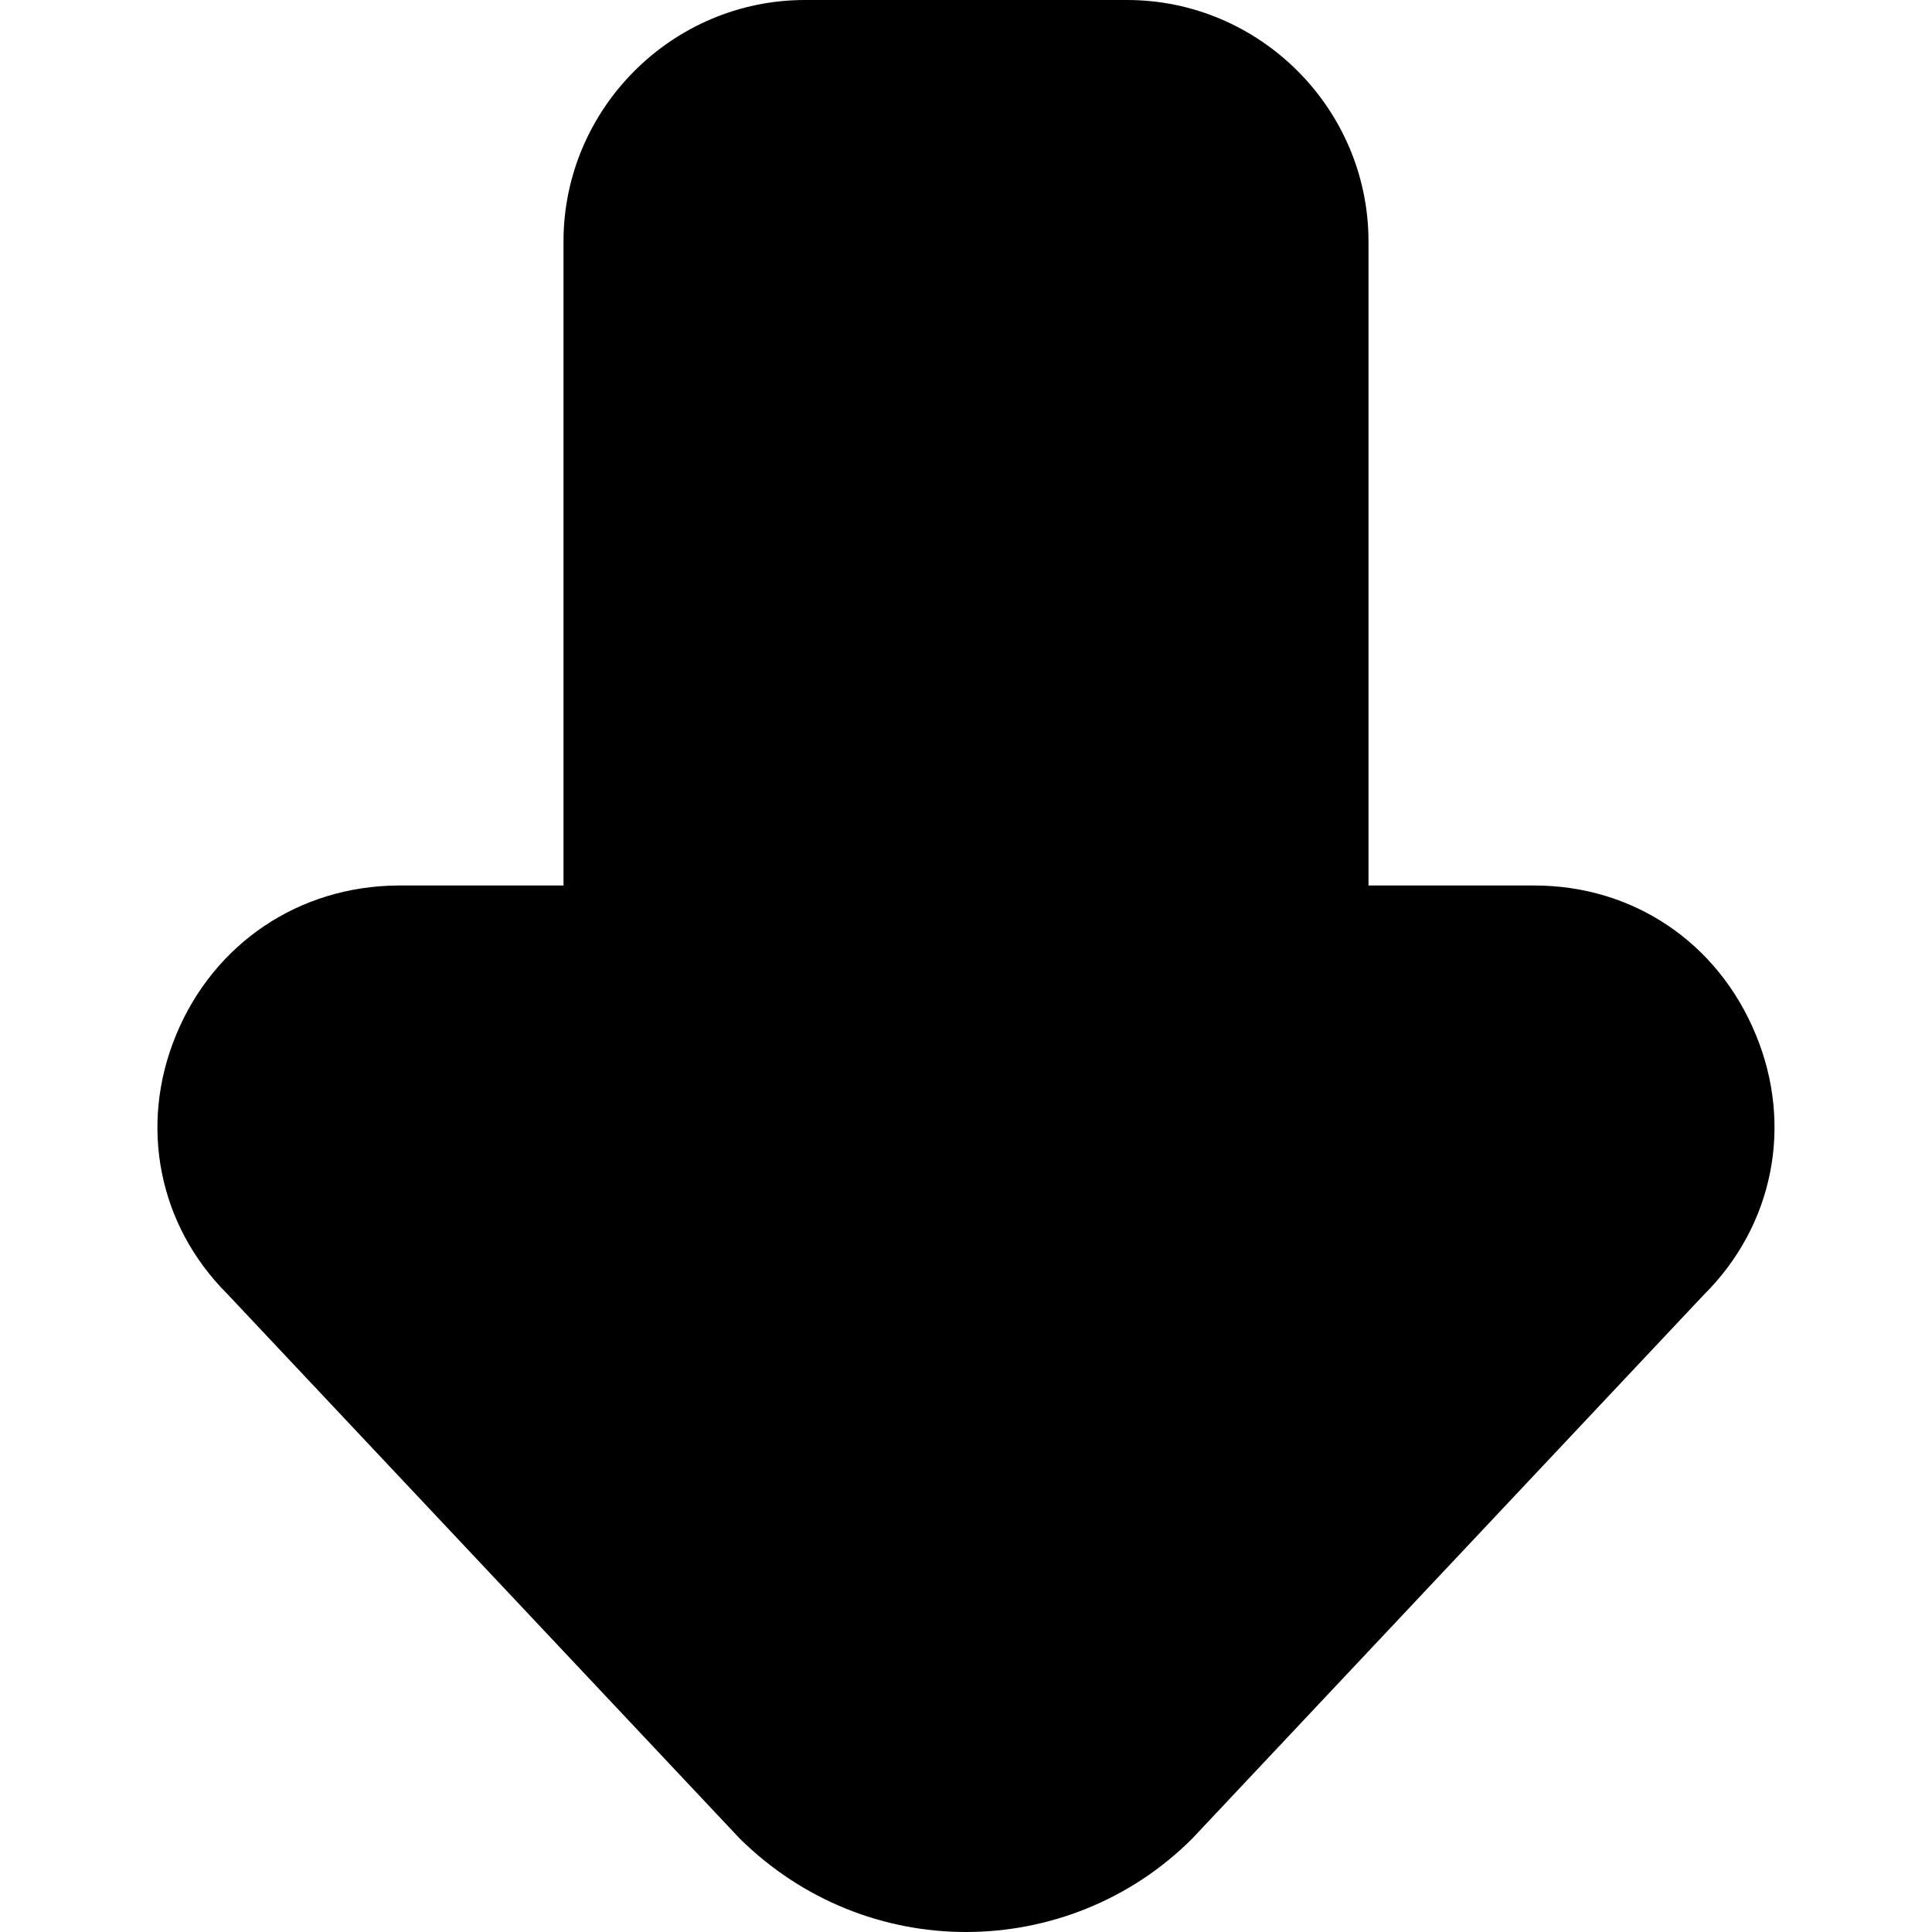
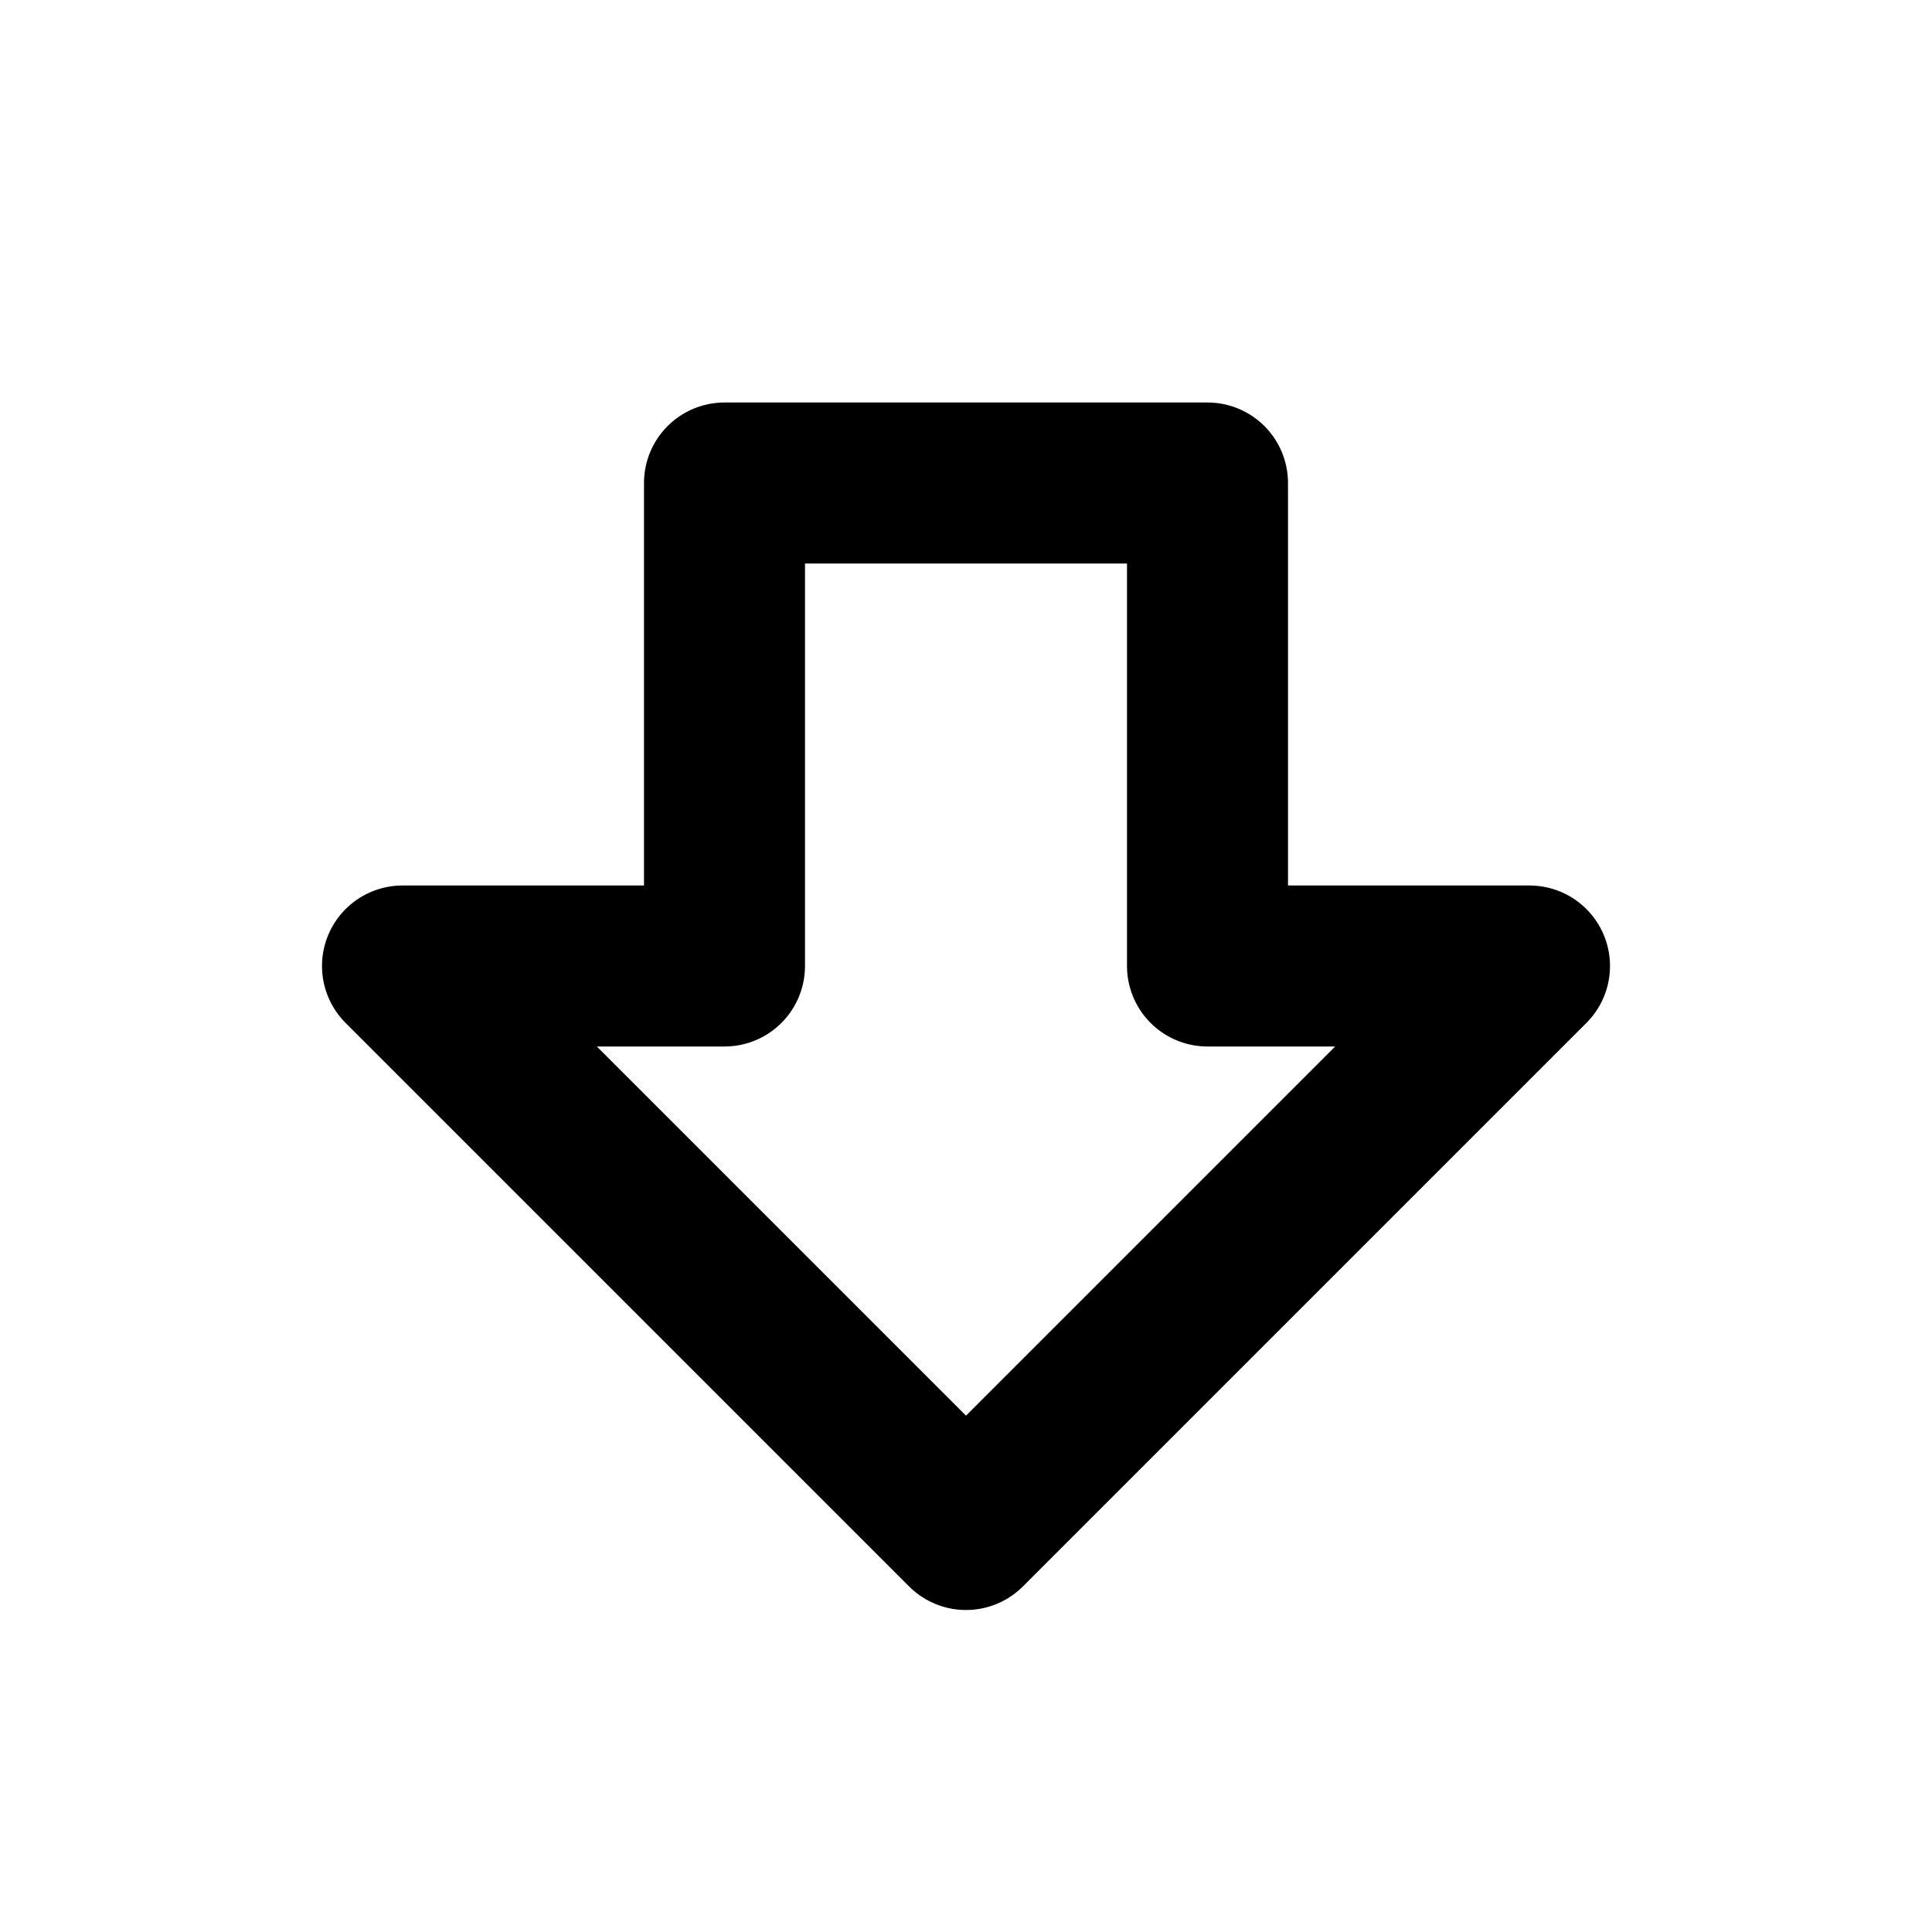
- <svg xmlns="http://www.w3.org/2000/svg" id="Layer_1" data-name="Layer 1" viewBox="0 0 24 24" fill="currentColor">
-   <path d="M12,24c-1.02,0-2.03-.39-2.81-1.16l-6.37-6.77c-.85-.85-1.1-2.09-.63-3.22,.47-1.13,1.52-1.84,2.75-1.85h2.06V3c0-1.65,1.35-3,3-3h4c1.65,0,3,1.35,3,3V11h2.06c1.23,0,2.28,.71,2.75,1.85,.47,1.13,.22,2.38-.65,3.24,0,0-6.34,6.74-6.35,6.75-.77,.77-1.79,1.16-2.81,1.16Z" />
+ <svg xmlns="http://www.w3.org/2000/svg" width="24" height="24" viewBox="0 0 24 24" fill="none" stroke="currentColor" stroke-width="2" stroke-linecap="round" stroke-linejoin="round" class="lucide lucide-arrow-big-down">
+   <path d="M15 6v6h4l-7 7-7-7h4V6h6z" />
</svg>
